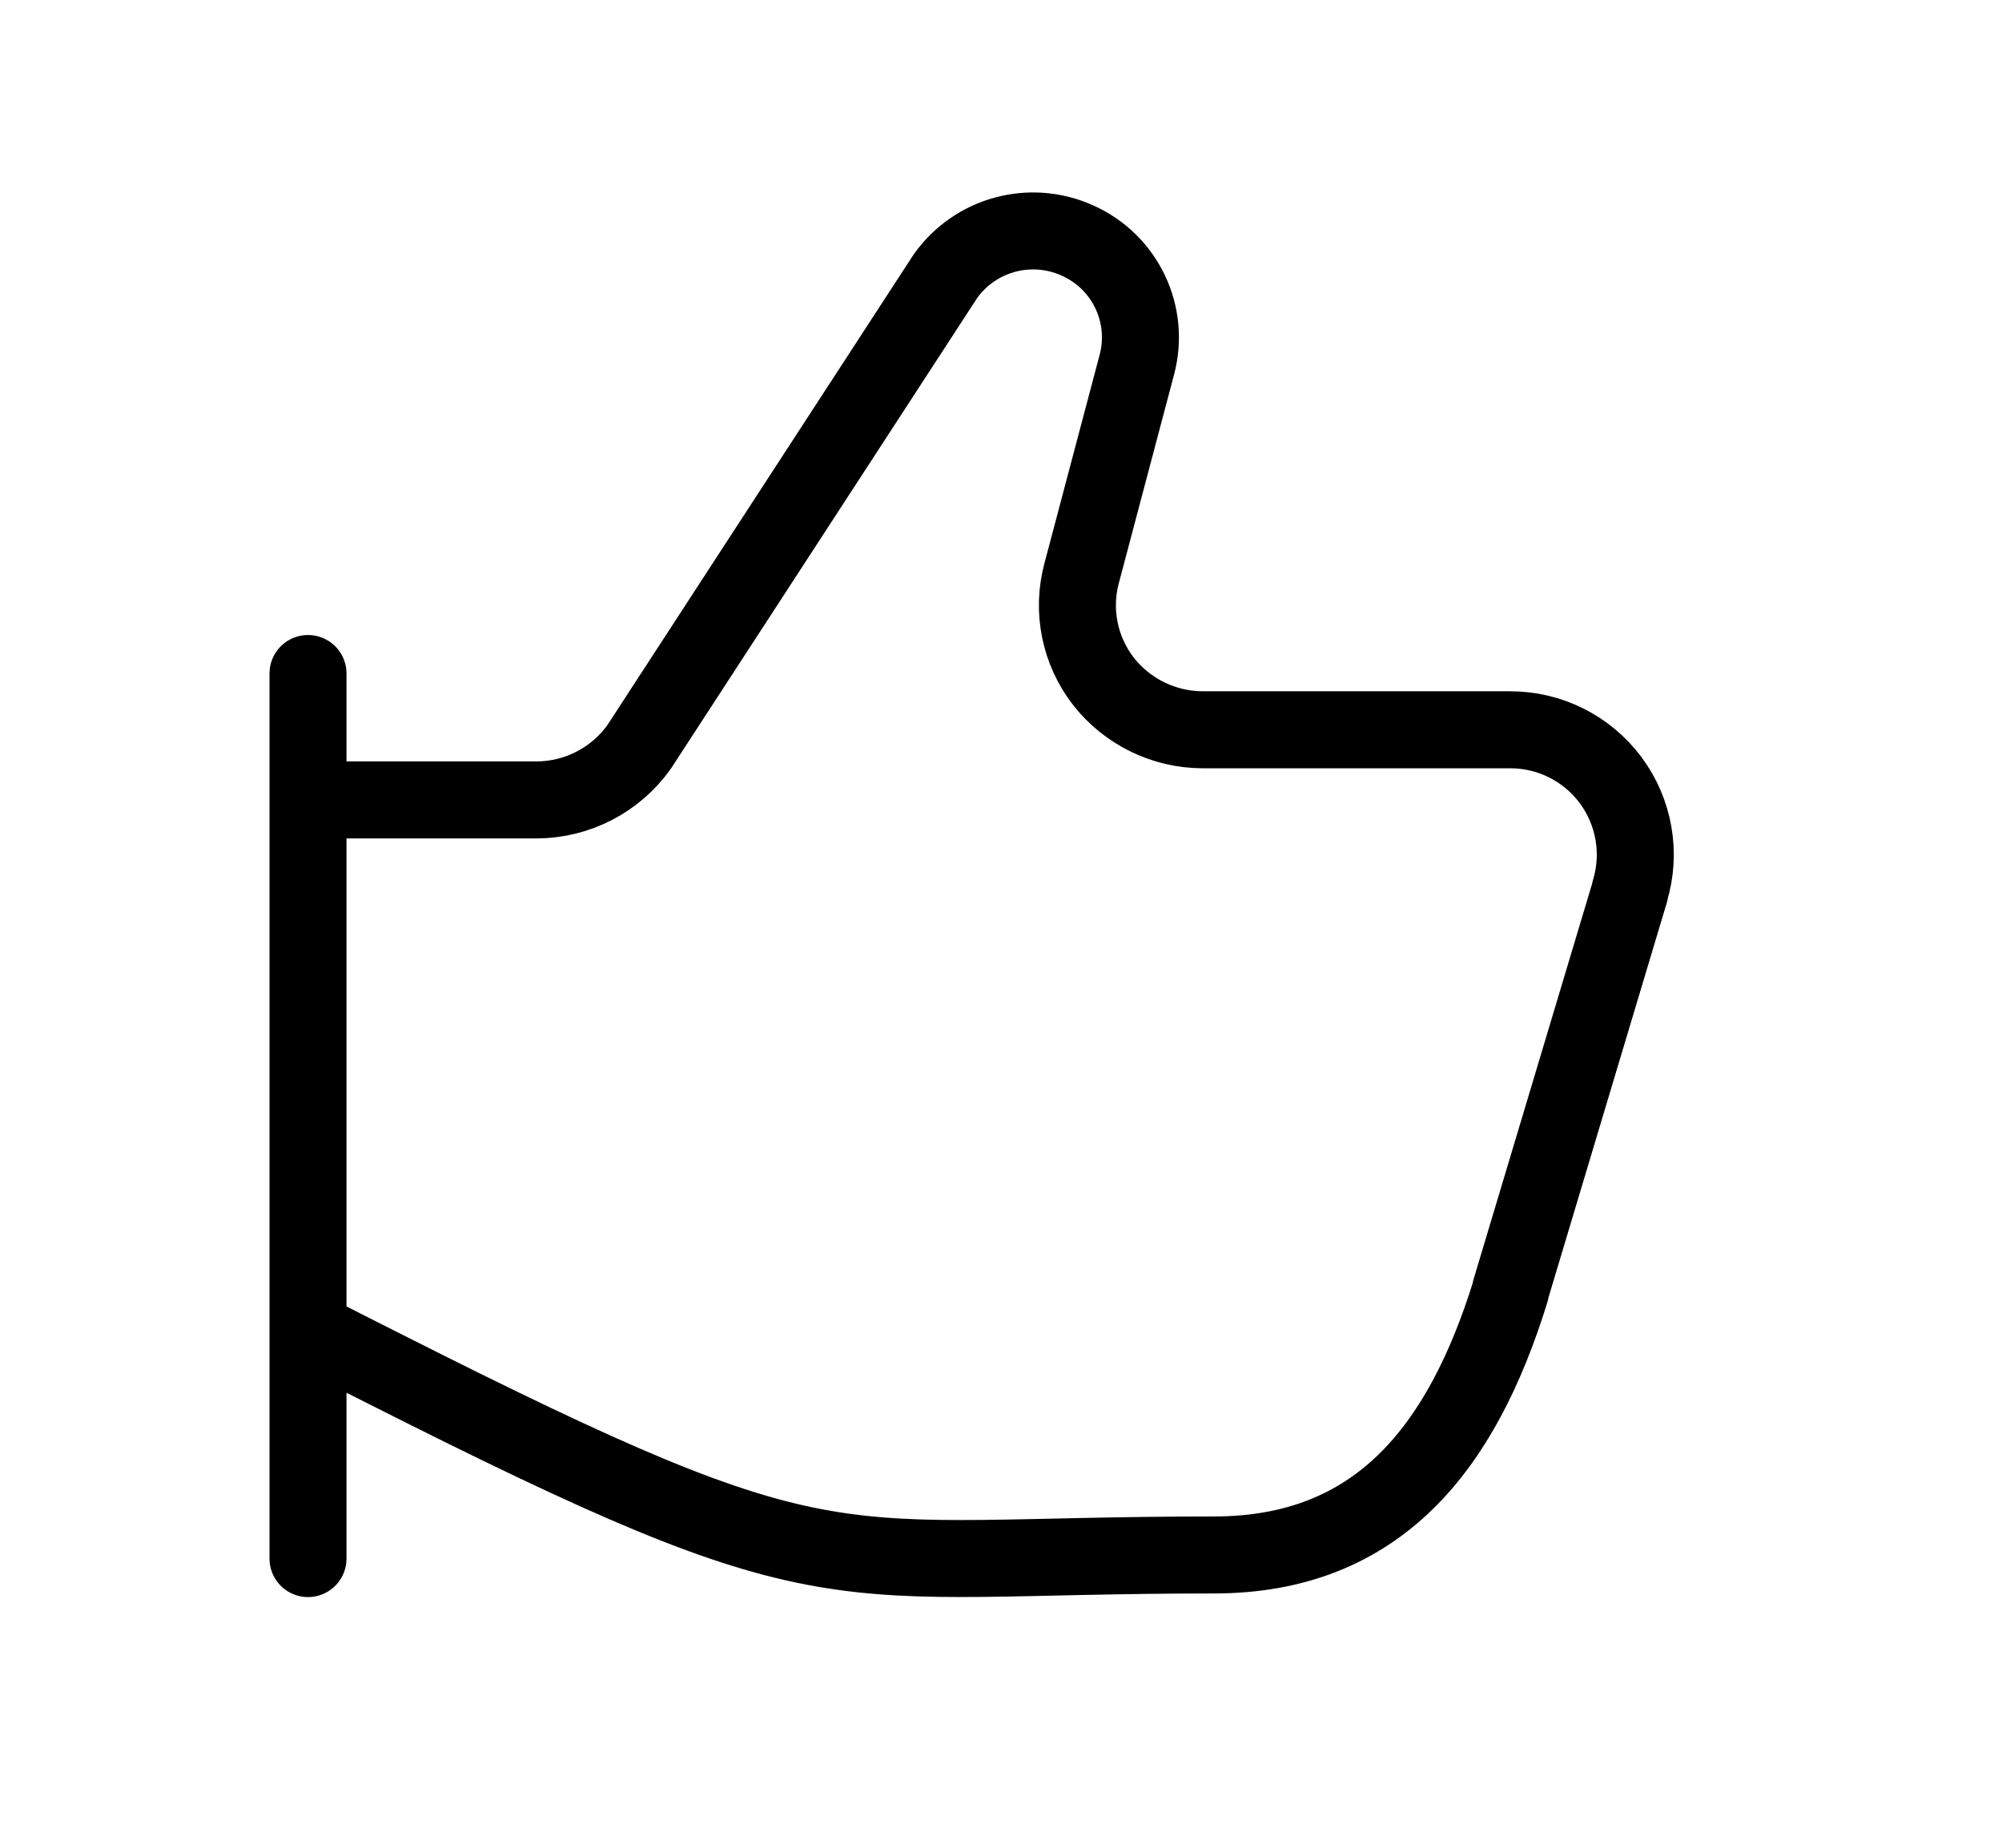
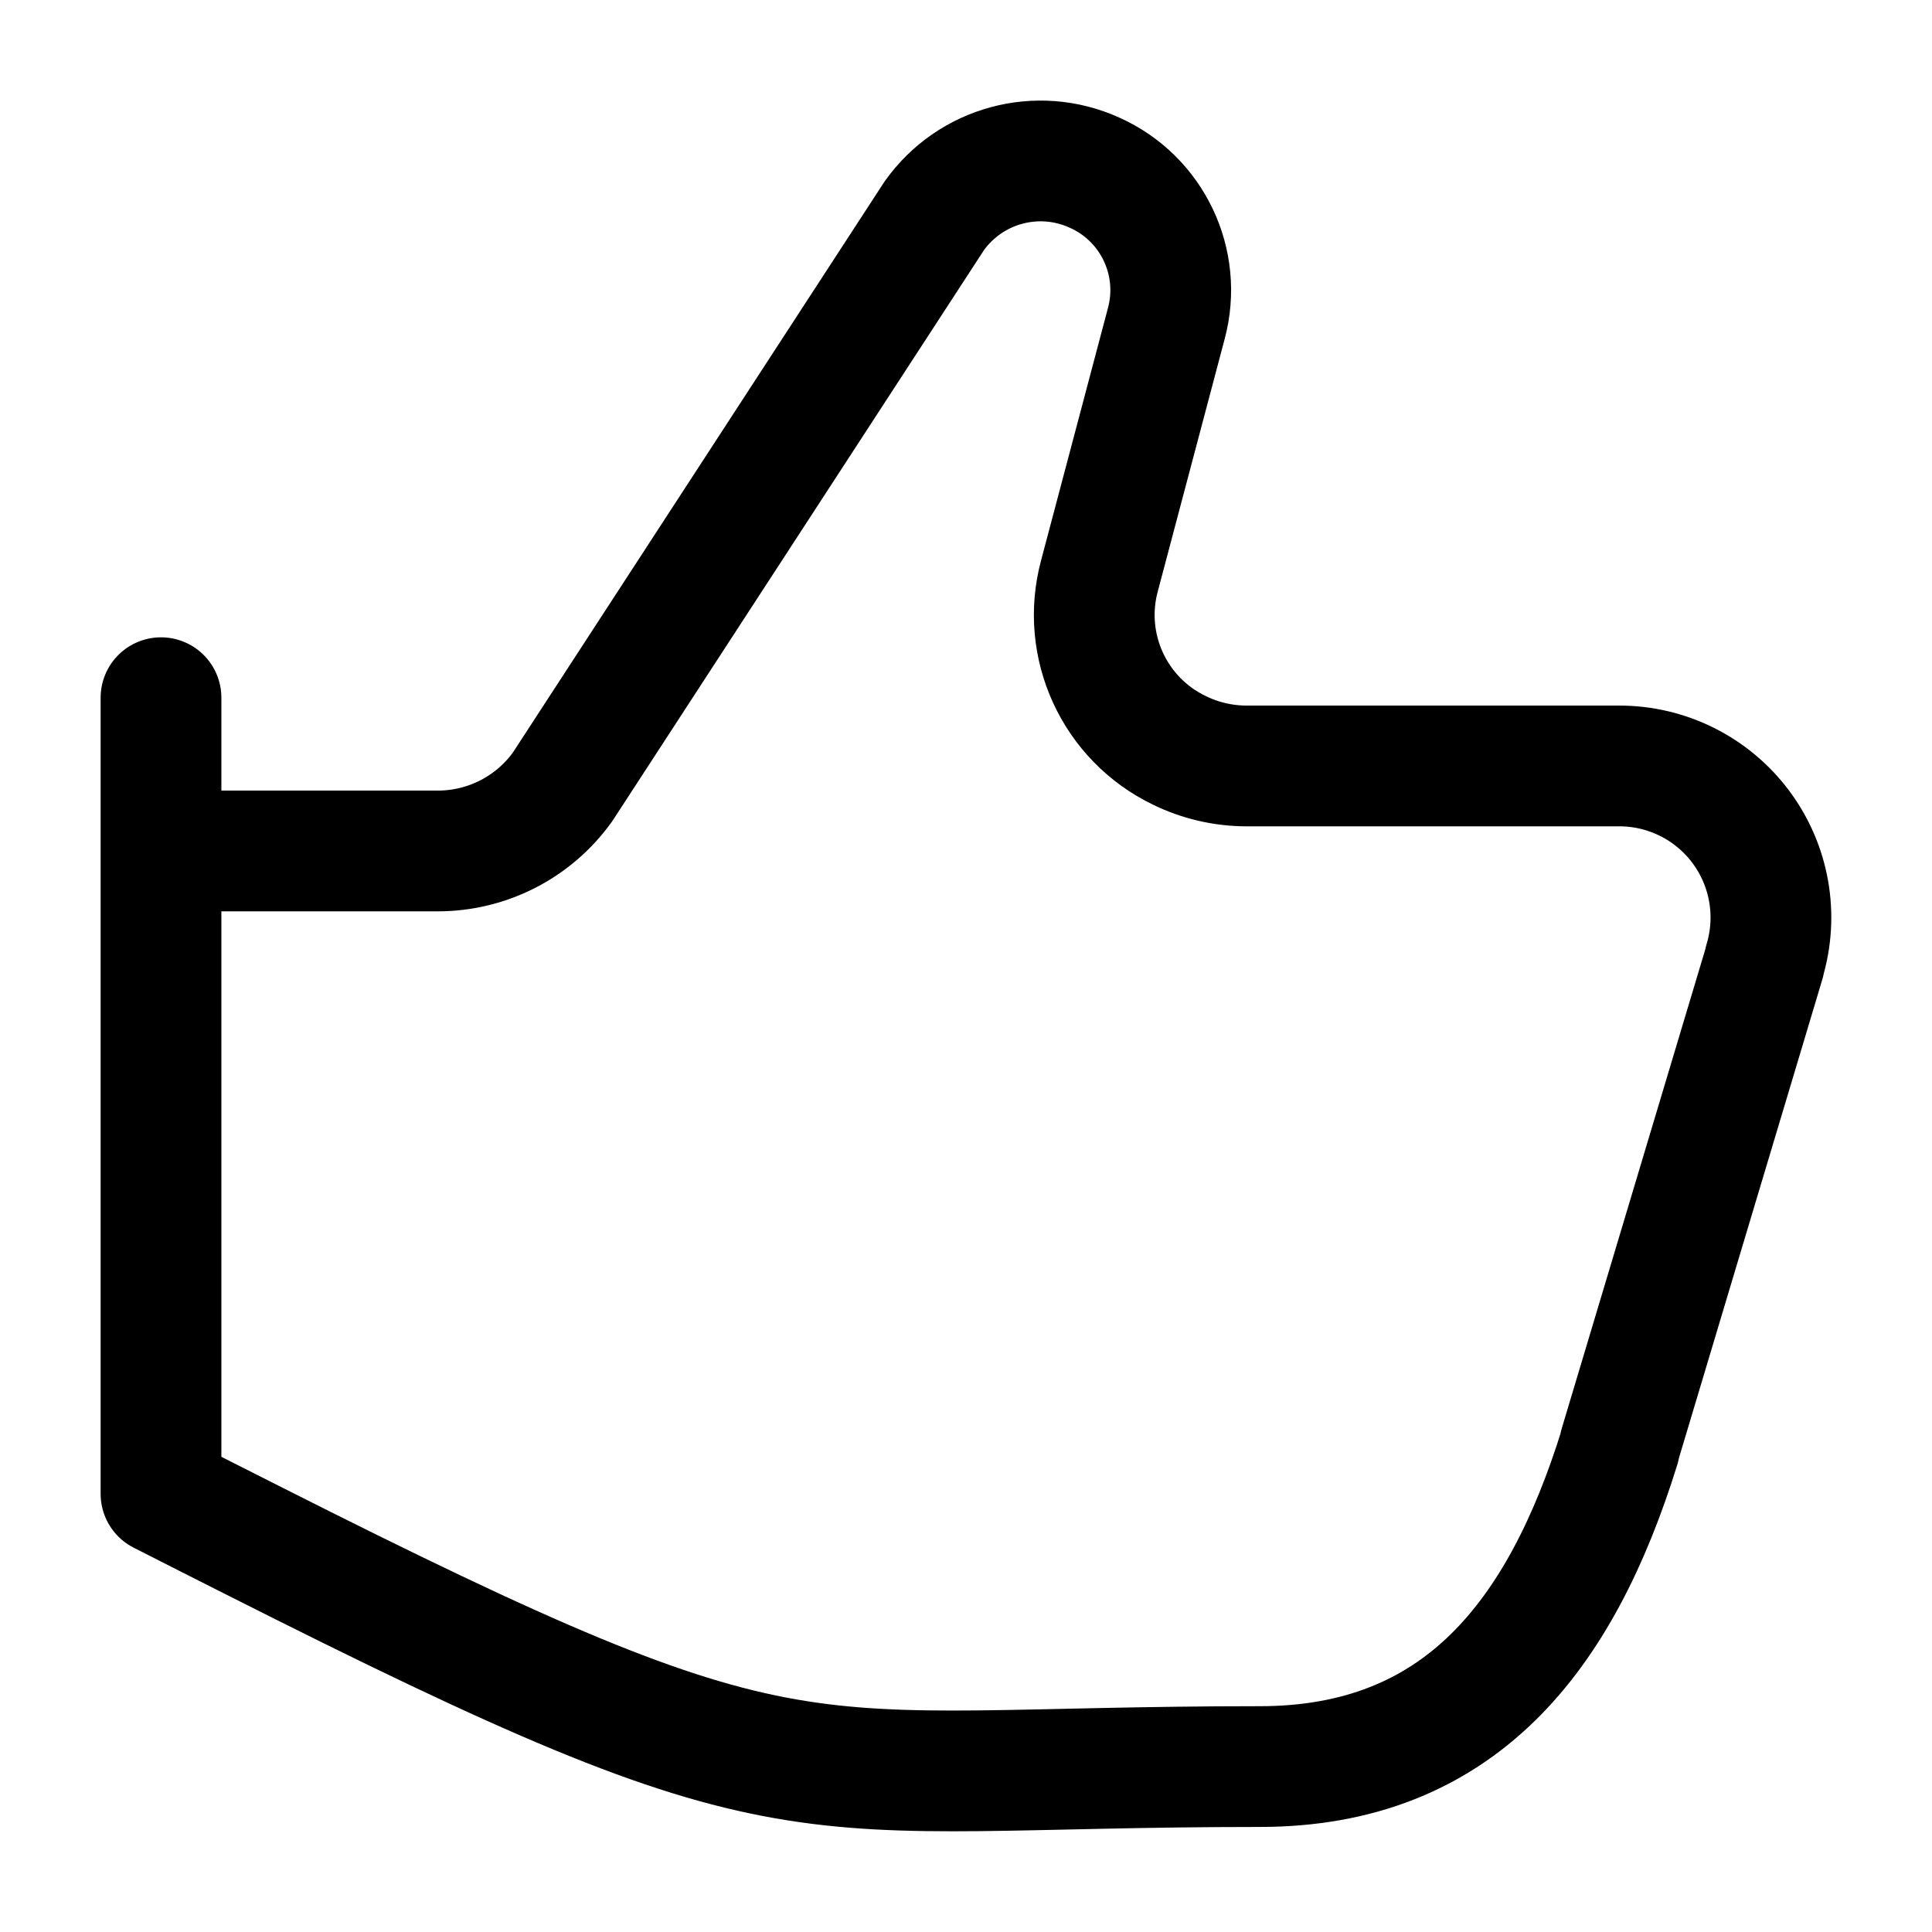
- <svg xmlns="http://www.w3.org/2000/svg" width="26" height="24" fill="none">
-   <path d="M4 17.275c.323.165.646.33.97.492 5.973 3.019 5.68 2.43 10.794 2.43 2.135 0 3.221-1.389 3.852-3.423v-.013l1.552-5.18v-.01a1.622 1.622 0 0 0-1.557-2.092H15.62a1.643 1.643 0 0 1-1.29-.63 1.61 1.61 0 0 1-.283-1.403l.717-2.708a1.377 1.377 0 0 0-.769-1.613 1.397 1.397 0 0 0-1.717.463l-3.98 6.117a1.643 1.643 0 0 1-1.33.685H4.001M4 8.748v11.496" stroke="currentColor" stroke-linecap="round" stroke-linejoin="round" />
+ <svg xmlns="http://www.w3.org/2000/svg" fill="none" viewBox="0 0 24 24">
+   <path stroke="currentColor" stroke-linecap="round" stroke-linejoin="round" stroke-width="1.5" d="M2.001 10.571h3.443a1.907 1.907 0 0 0 1.543-.794l4.618-7.095a1.62 1.62 0 0 1 1.992-.537 1.598 1.598 0 0 1 .892 1.871l-.832 3.14a1.867 1.867 0 0 0 .993 2.165c.259.127.544.193.832.194h4.63a1.883 1.883 0 0 1 1.807 2.426v.011l-1.8 6.008v.015c-.733 2.36-1.993 3.97-4.47 3.97-5.933 0-5.593.684-12.524-2.818-.375-.188-.75-.38-1.125-.57v-9.89" />
</svg>
